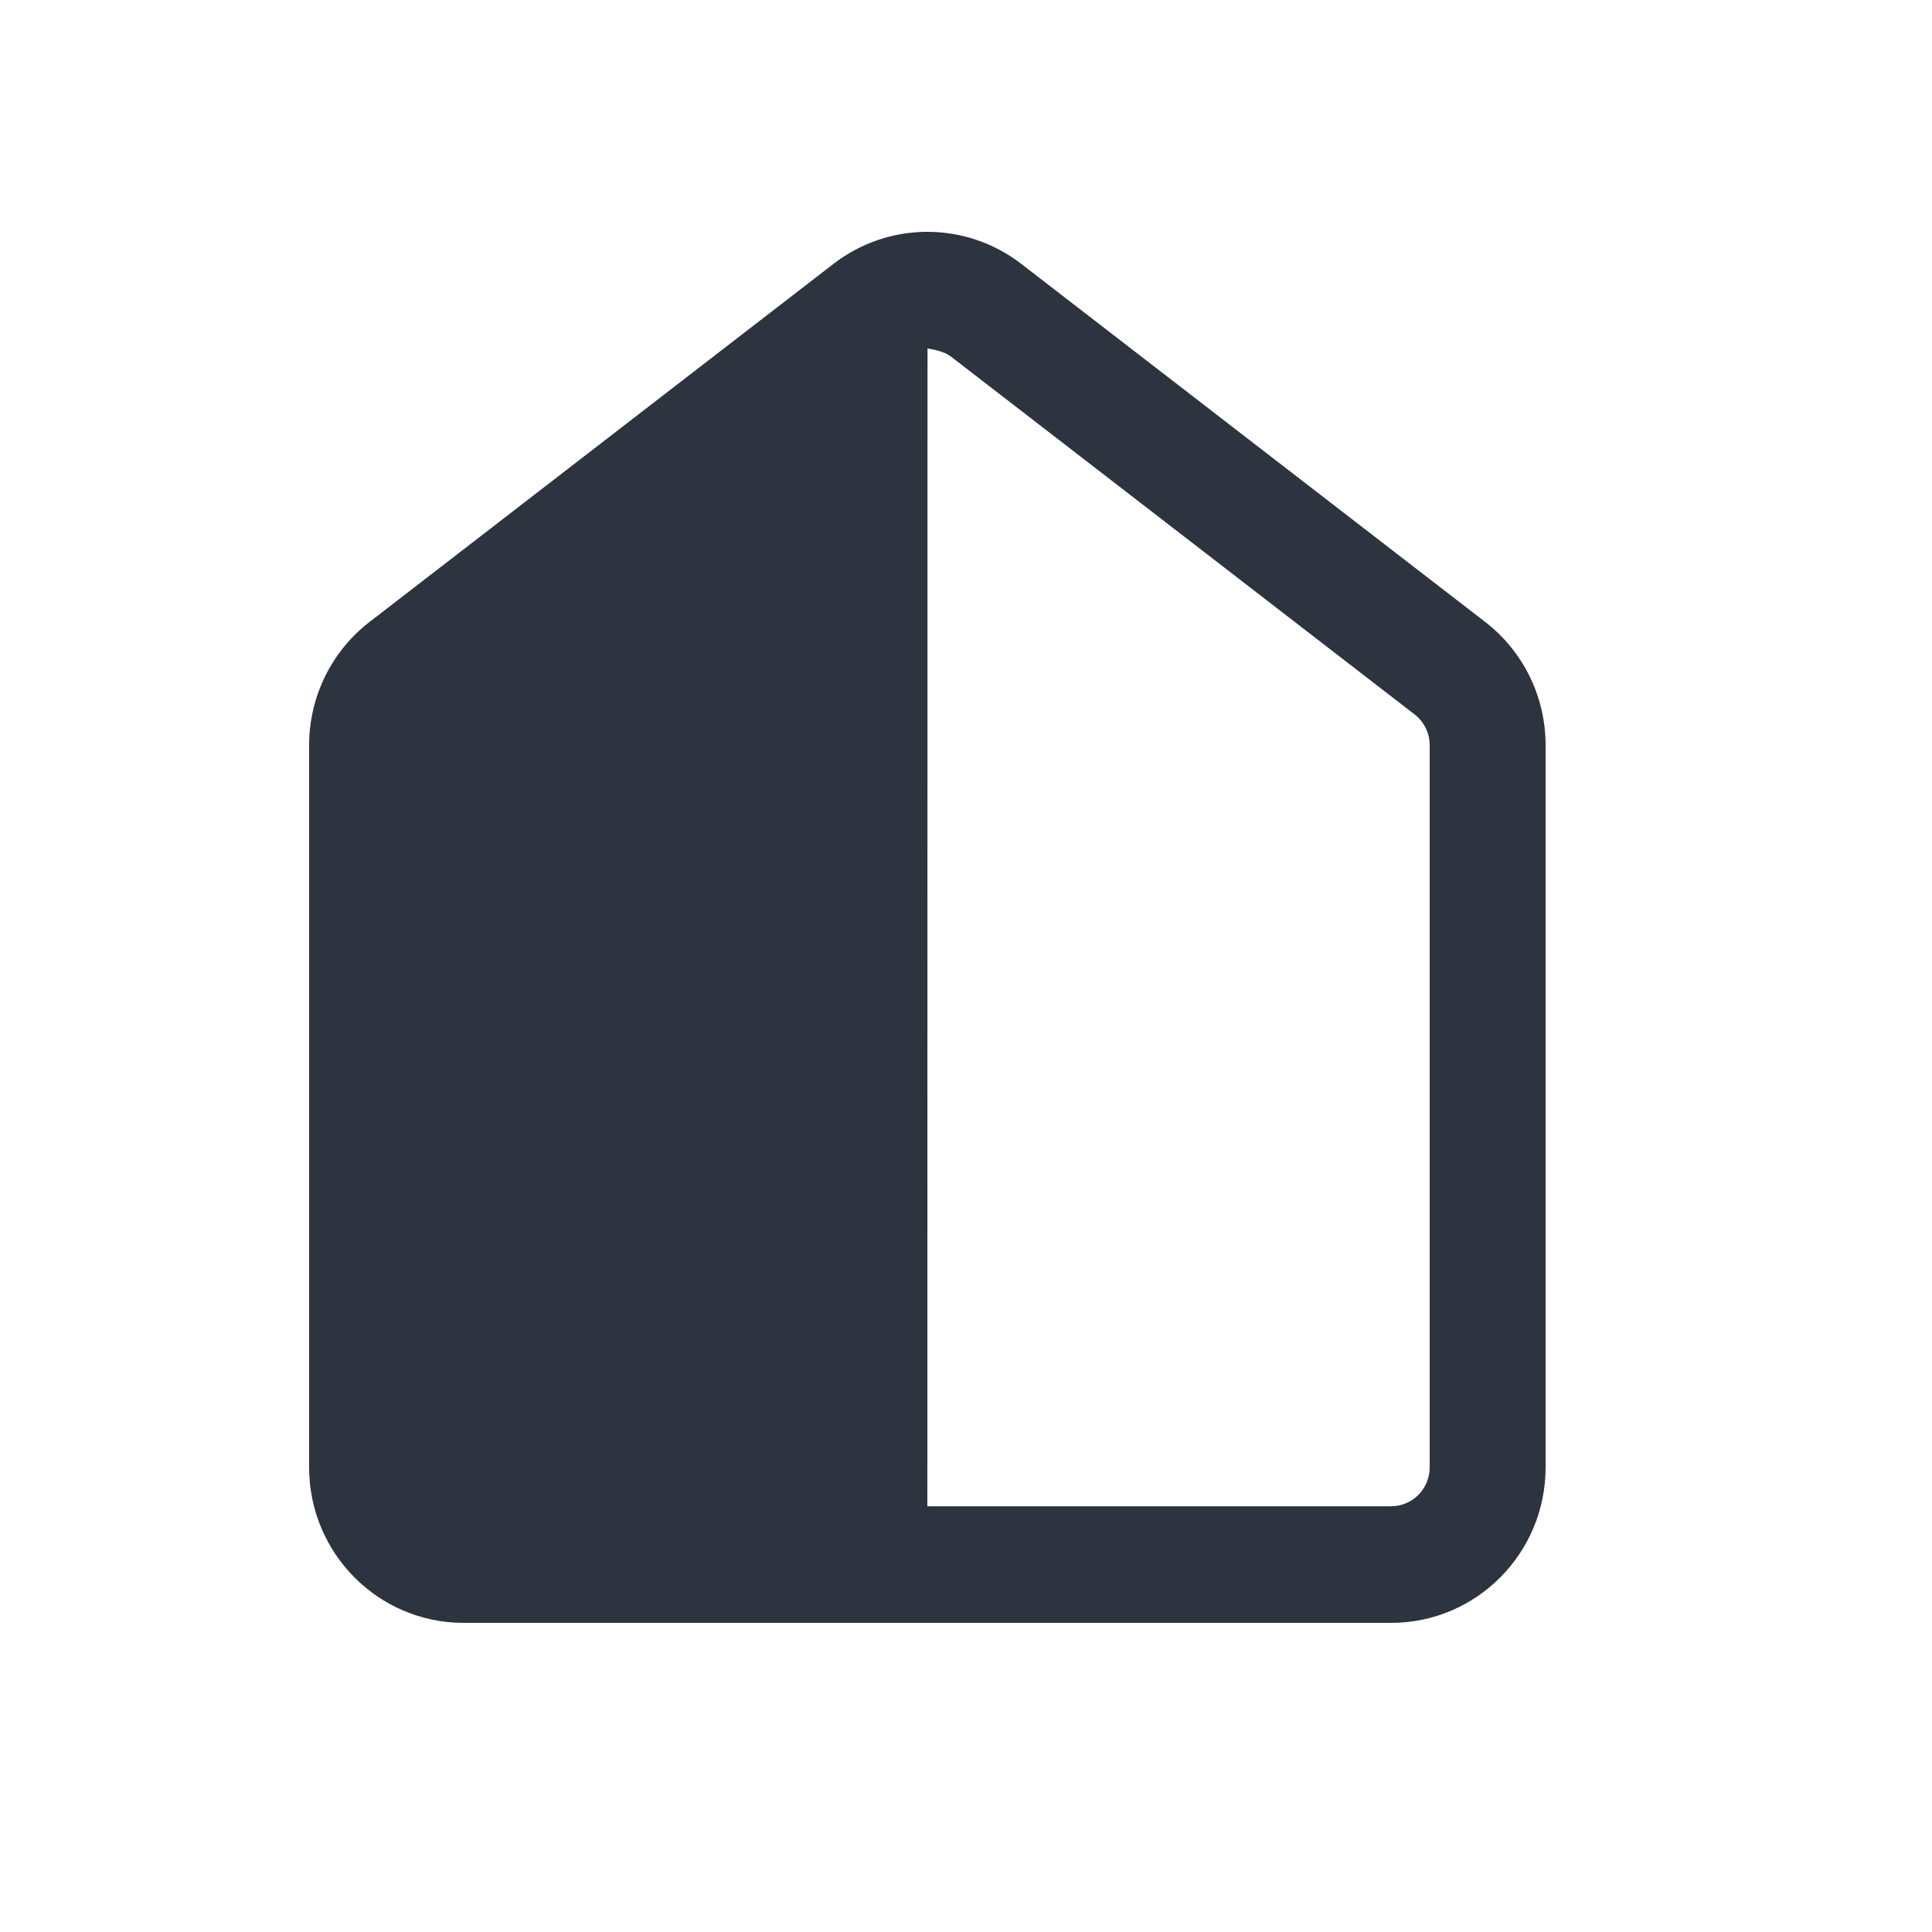
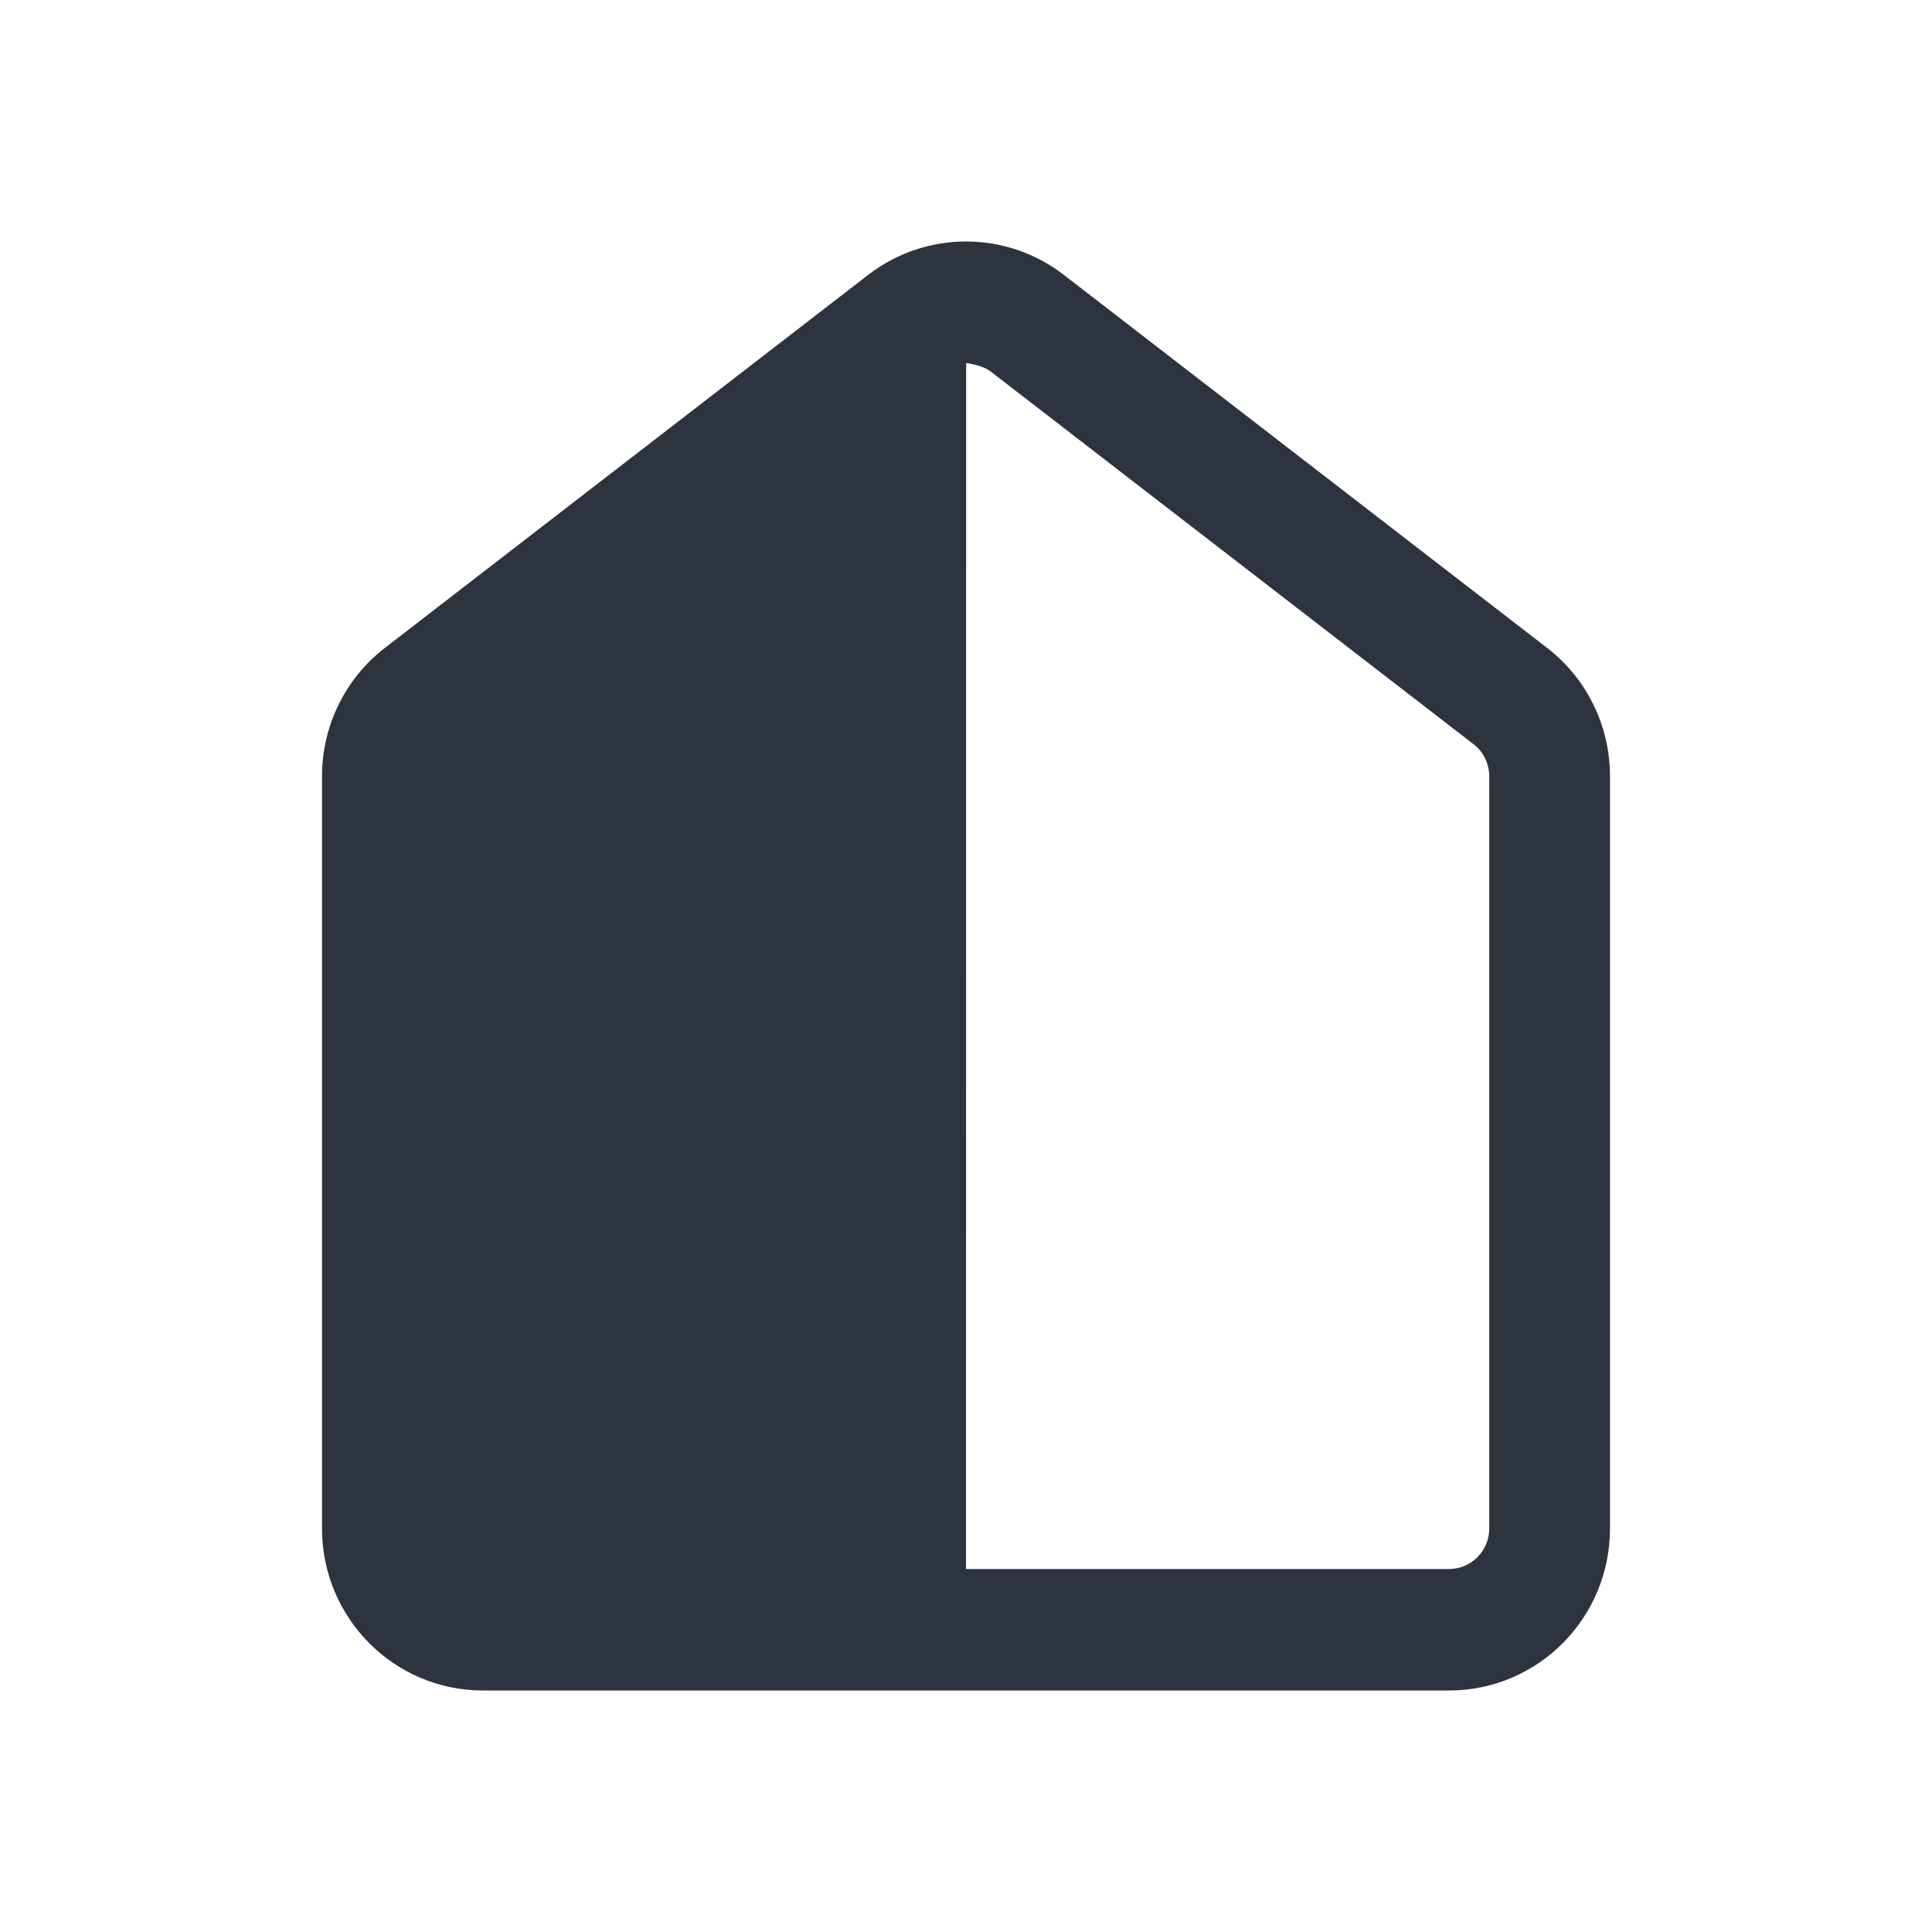
- <svg xmlns="http://www.w3.org/2000/svg" width="25px" height="25px" viewBox="0 0 25 25" version="1.1">
+ <svg xmlns="http://www.w3.org/2000/svg" width="24px" height="24px" viewBox="0 0 24 24" version="1.1">
  <defs />
  <g id="Icon/Fill/ic_partially_arrived_fill" stroke="none" stroke-width="1" fill="none" fill-rule="evenodd">
    <path d="M4.783,8.047 L10.783,3.416 C11.501,2.861 12.499,2.861 13.217,3.416 L19.217,8.047 C19.711,8.427 20,9.017 20,9.643 L20,18.988 C20,20.099 19.105,21 18,21 L6,21 C4.895,21 4,20.099 4,18.988 L4,9.643 C4,9.017 4.289,8.427 4.783,8.047 Z M12,19.491 L18,19.491 C18.276,19.491 18.5,19.266 18.5,18.988 L18.5,9.643 C18.5,9.487 18.428,9.339 18.304,9.244 L12.304,4.613 C12.245,4.567 12.144,4.532 12.002,4.509 L12,19.491 Z" id="ic_partially_arrived_fill" fill="#2D333F" fill-rule="nonzero" />
  </g>
</svg>
